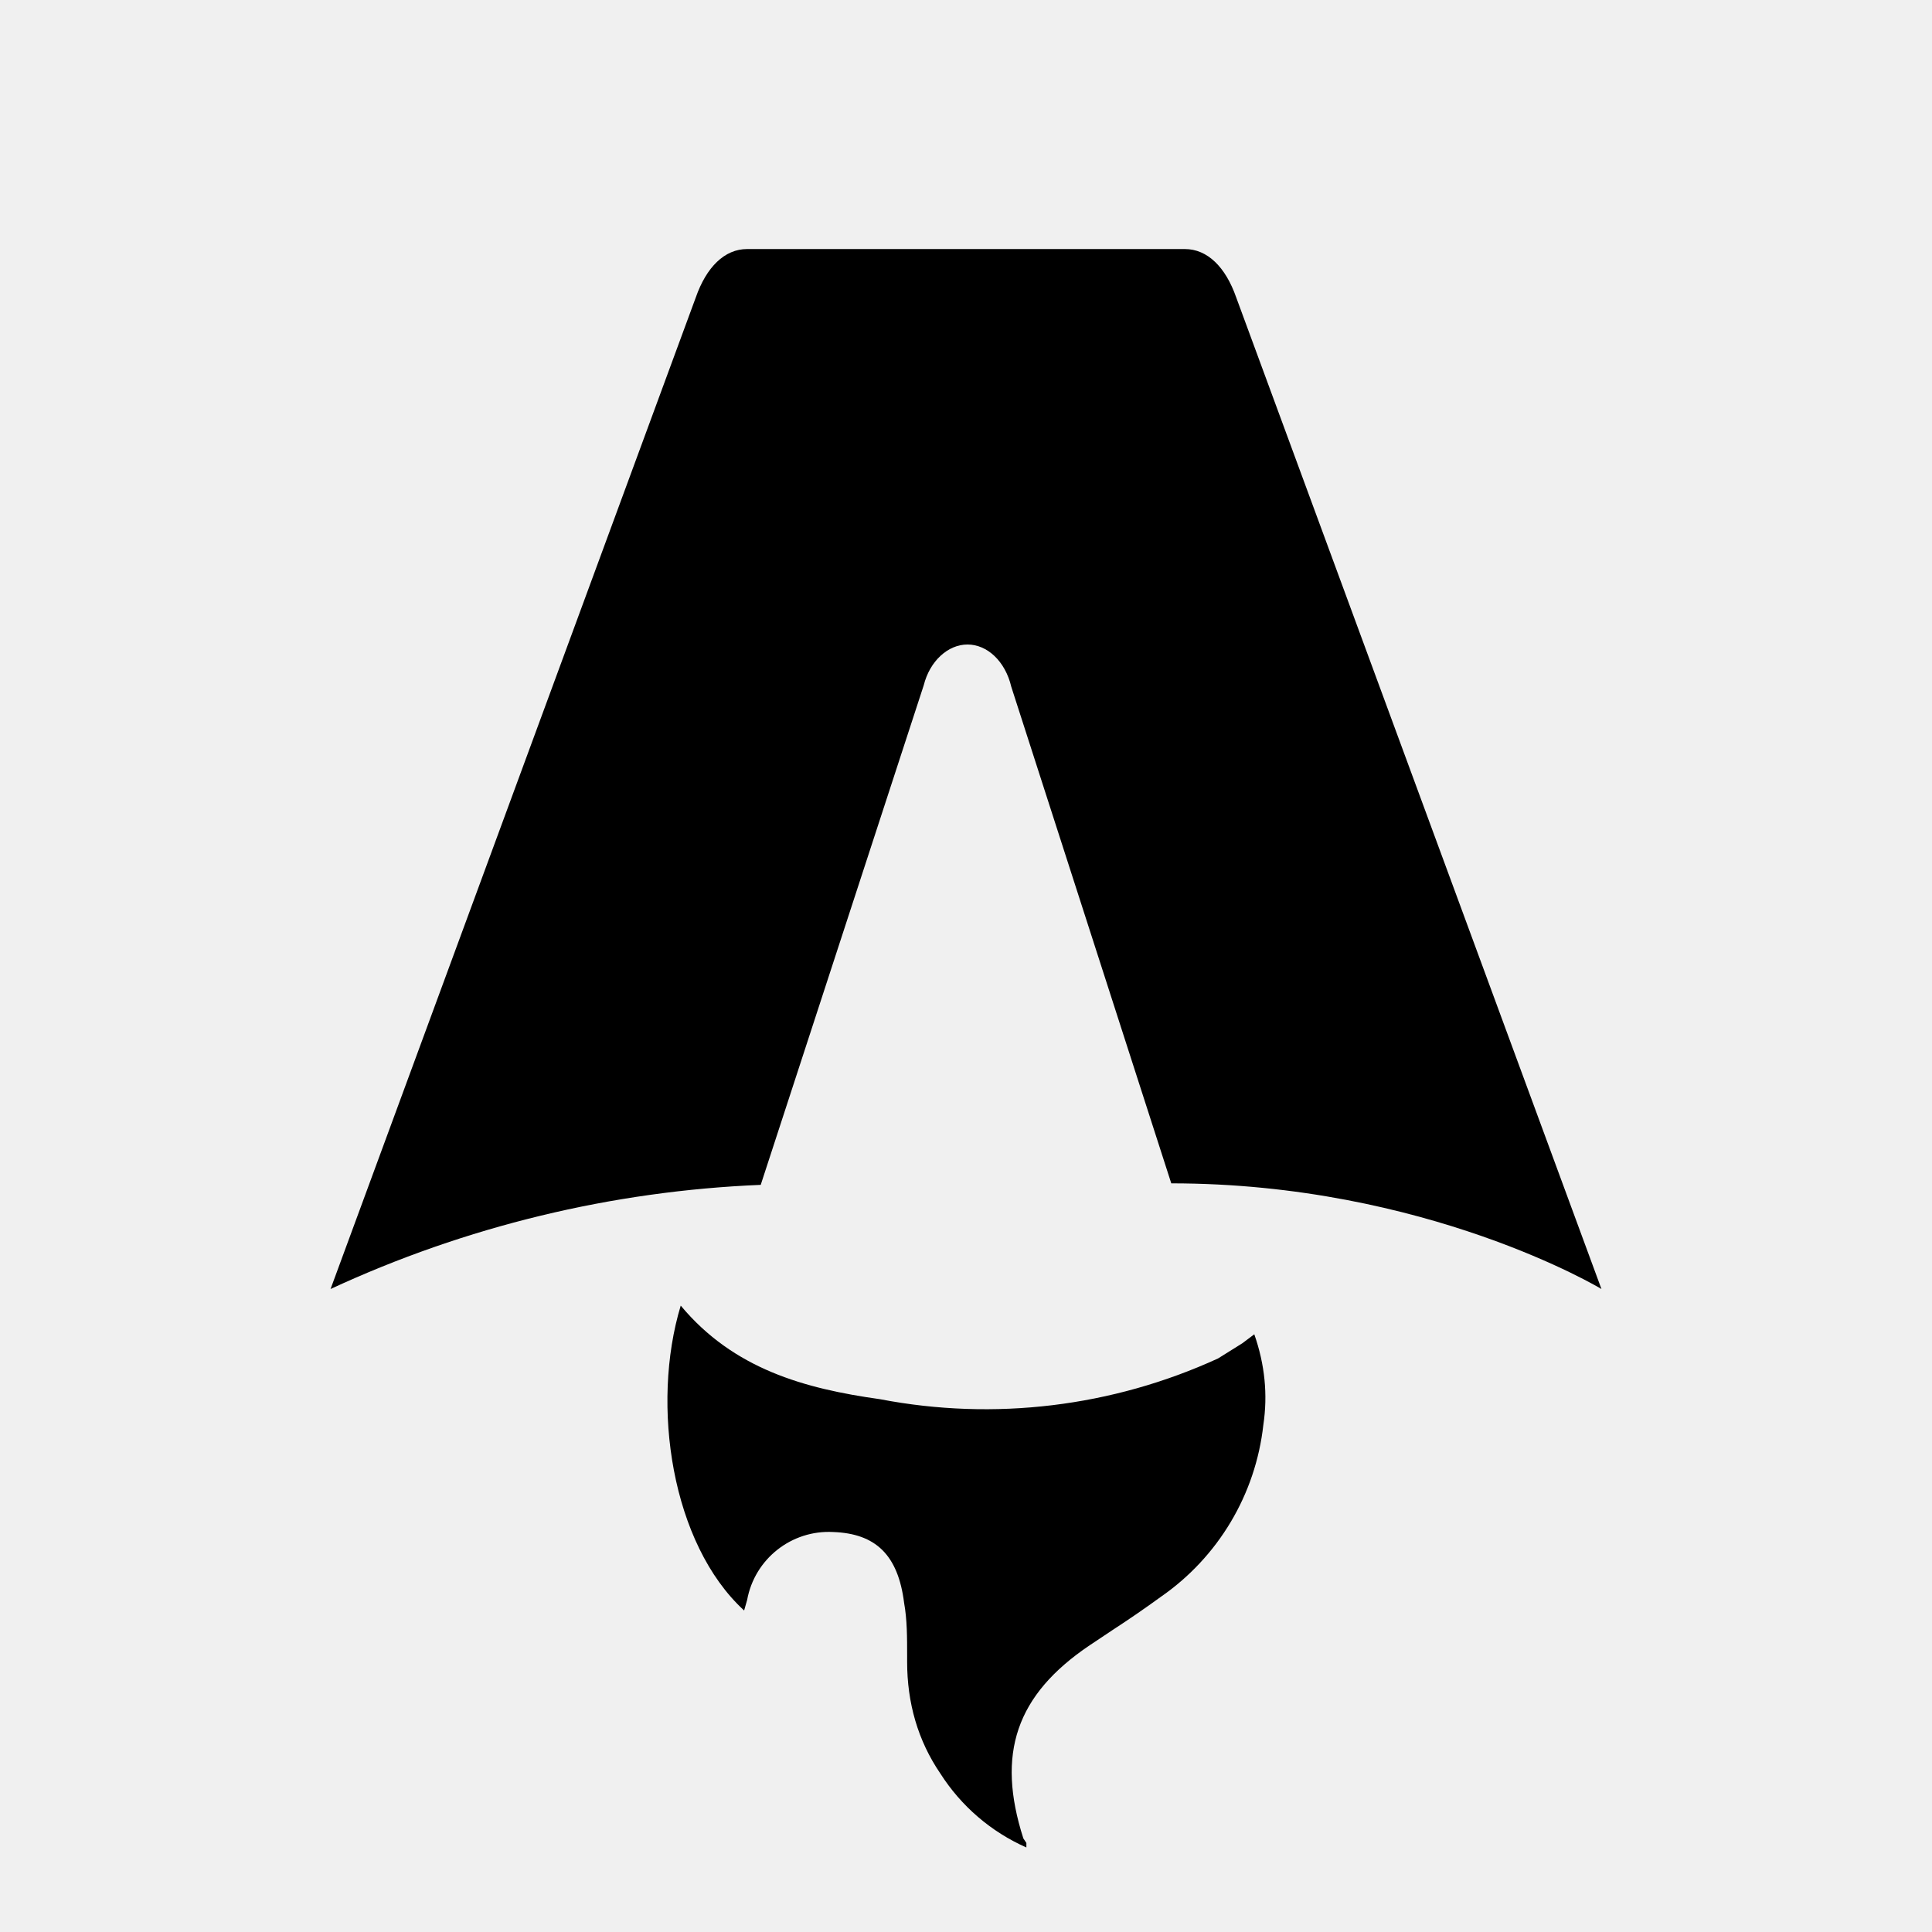
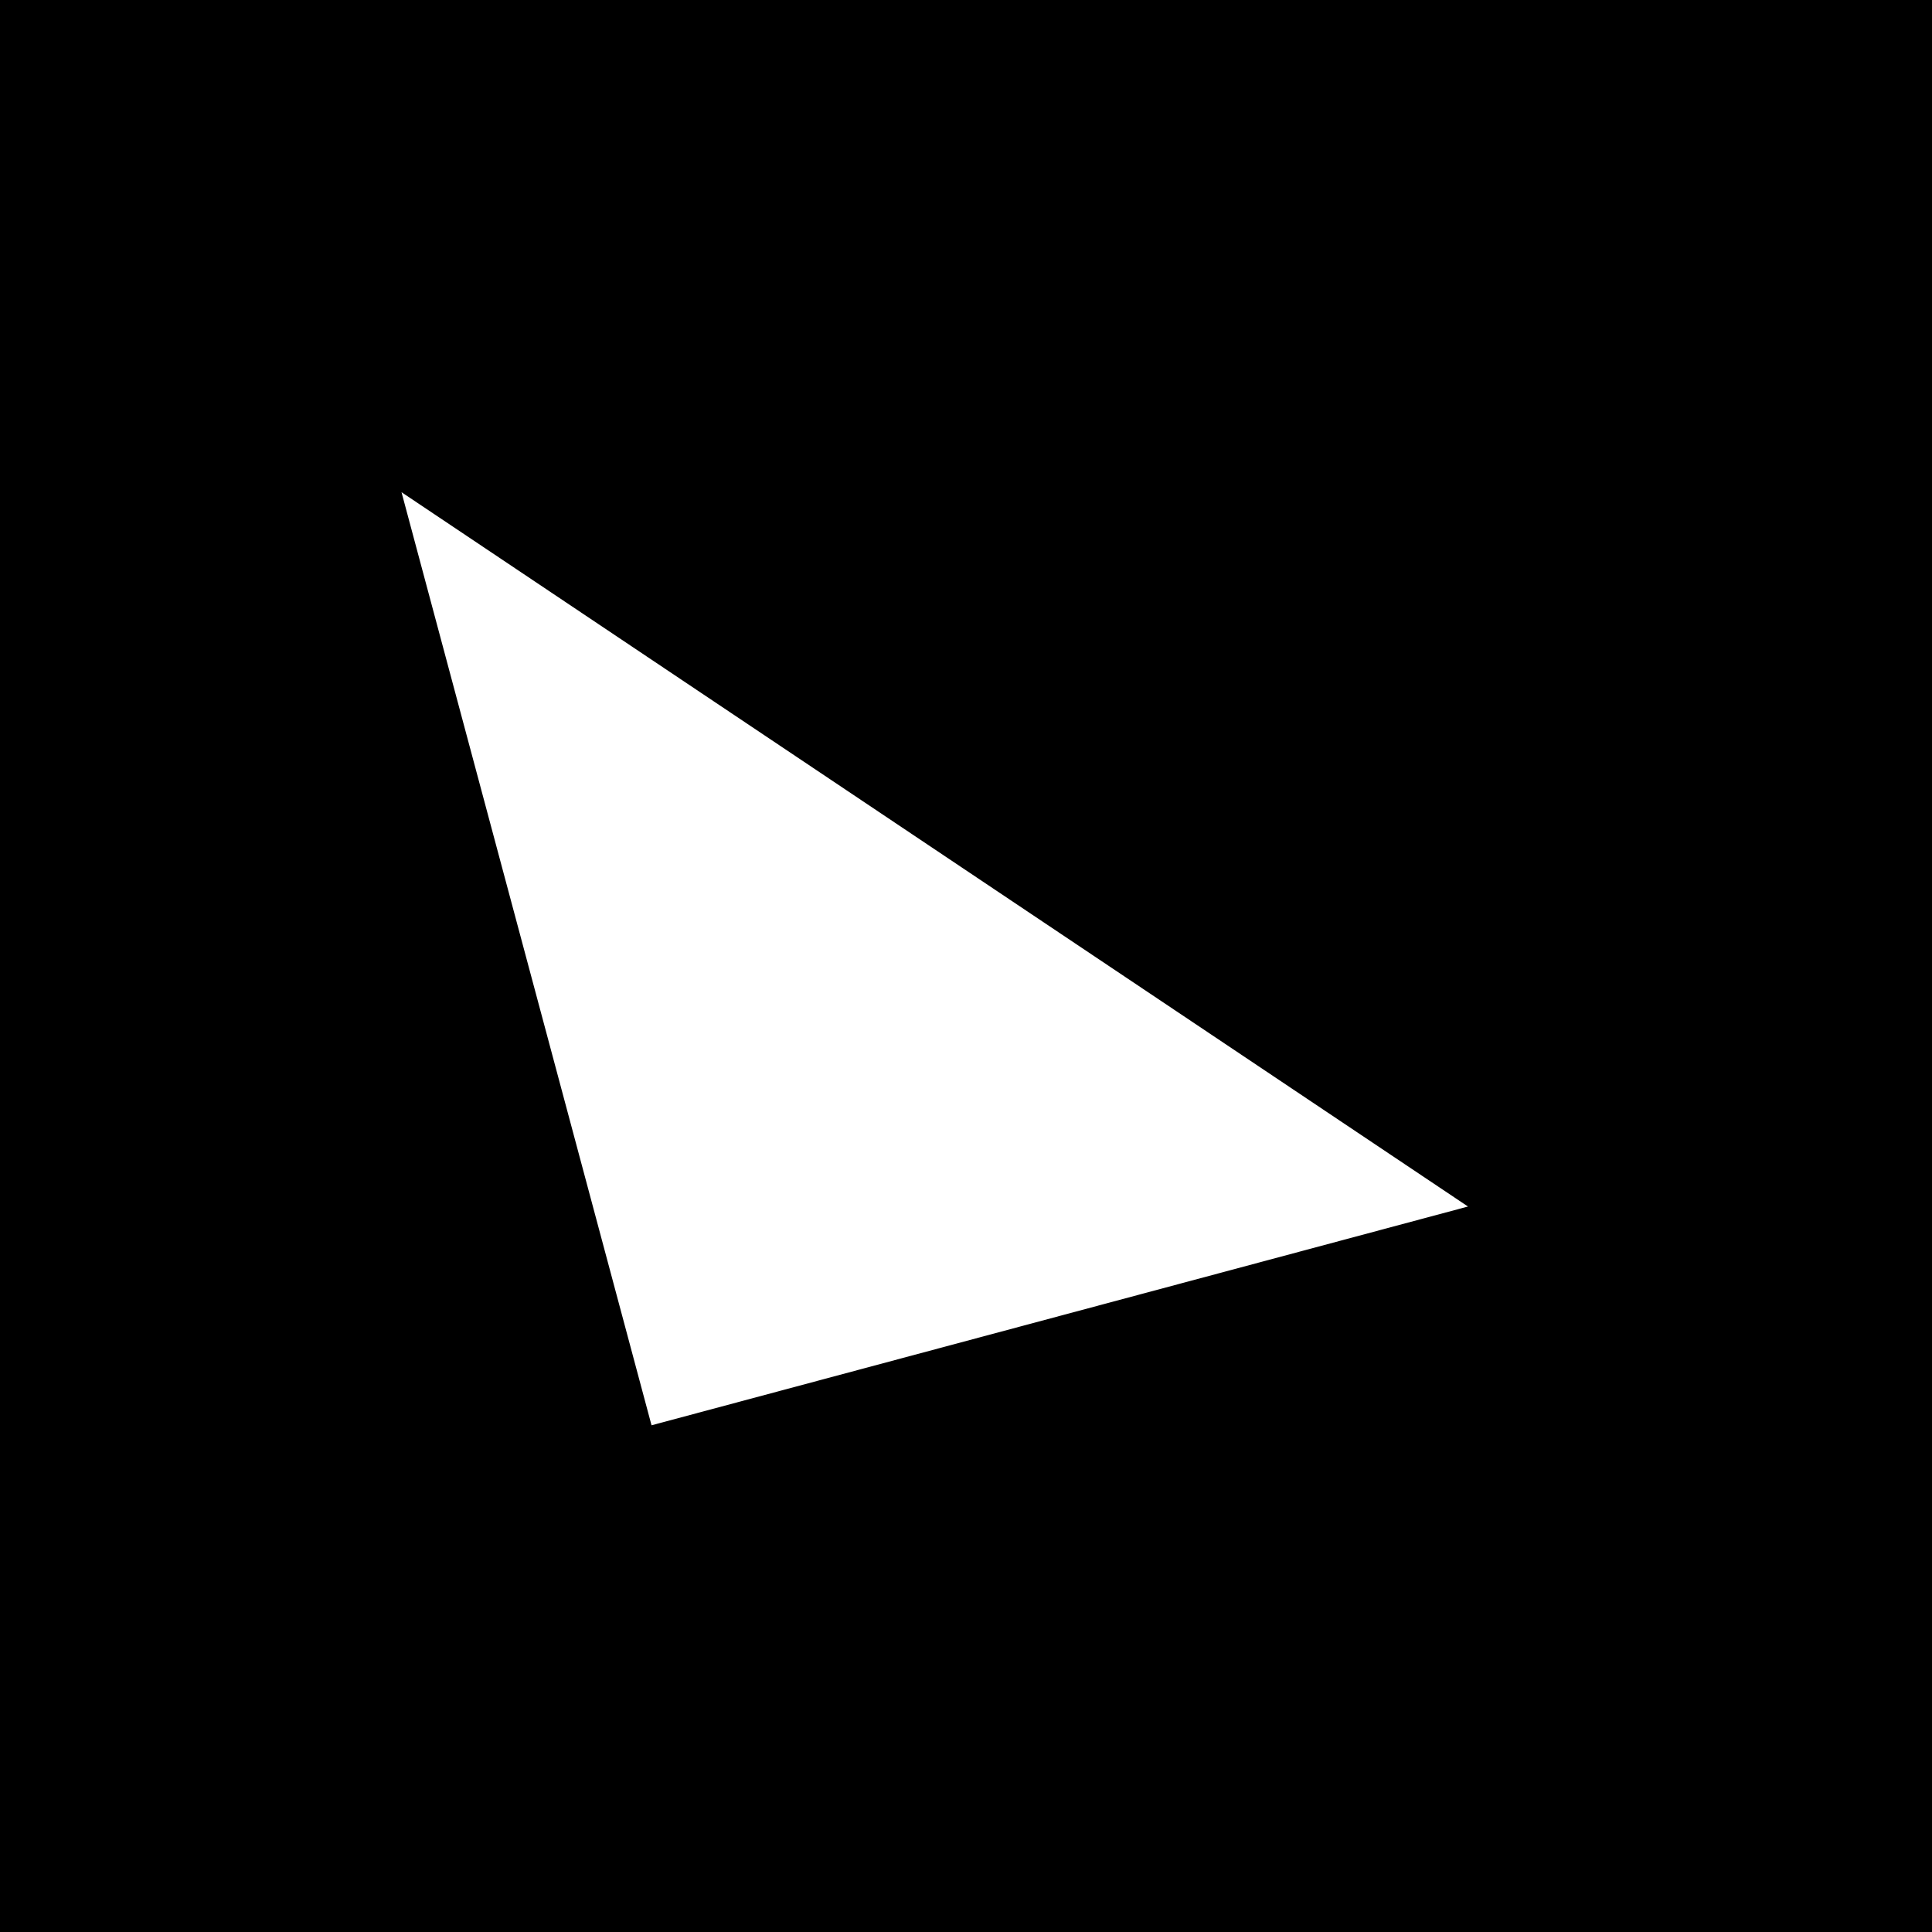
- <svg xmlns="http://www.w3.org/2000/svg" fill="none" viewBox="0 0 128 128">
-   <path d="M50.4 78.5a75.1 75.1 0 0 0-28.5 6.9l24.2-65.7c.7-2 1.9-3.2 3.4-3.2h29c1.5 0 2.7 1.2 3.4 3.2l24.2 65.7s-11.6-7-28.5-7L67 45.5c-.4-1.7-1.6-2.8-2.9-2.8-1.3 0-2.5 1.1-2.9 2.7L50.4 78.5Zm-1.1 28.2Zm-4.2-20.2c-2 6.6-.6 15.8 4.2 20.2a17.5 17.5 0 0 1 .2-.7 5.5 5.5 0 0 1 5.7-4.5c2.8.1 4.3 1.5 4.7 4.7.2 1.1.2 2.3.2 3.5v.4c0 2.7.7 5.2 2.2 7.4a13 13 0 0 0 5.7 4.9v-.3l-.2-.3c-1.8-5.6-.5-9.5 4.4-12.8l1.5-1a73 73 0 0 0 3.2-2.2 16 16 0 0 0 6.8-11.4c.3-2 .1-4-.6-6l-.8.6-1.6 1a37 37 0 0 1-22.4 2.7c-5-.7-9.7-2-13.2-6.2Z" />
-   <style>
-         path { fill: #000; }
-         @media (prefers-color-scheme: dark) {
-             path { fill: #FFF; }
-         }
-     </style>
+ <svg xmlns="http://www.w3.org/2000/svg" viewBox="0 0 64 64">
+   <rect width="64" height="64" fill="#000" />
+   <g transform="rotate(-15 32 32)">
+     <polygon points="18,12 46,44 18,44" fill="#fff" />
+   </g>
</svg>
